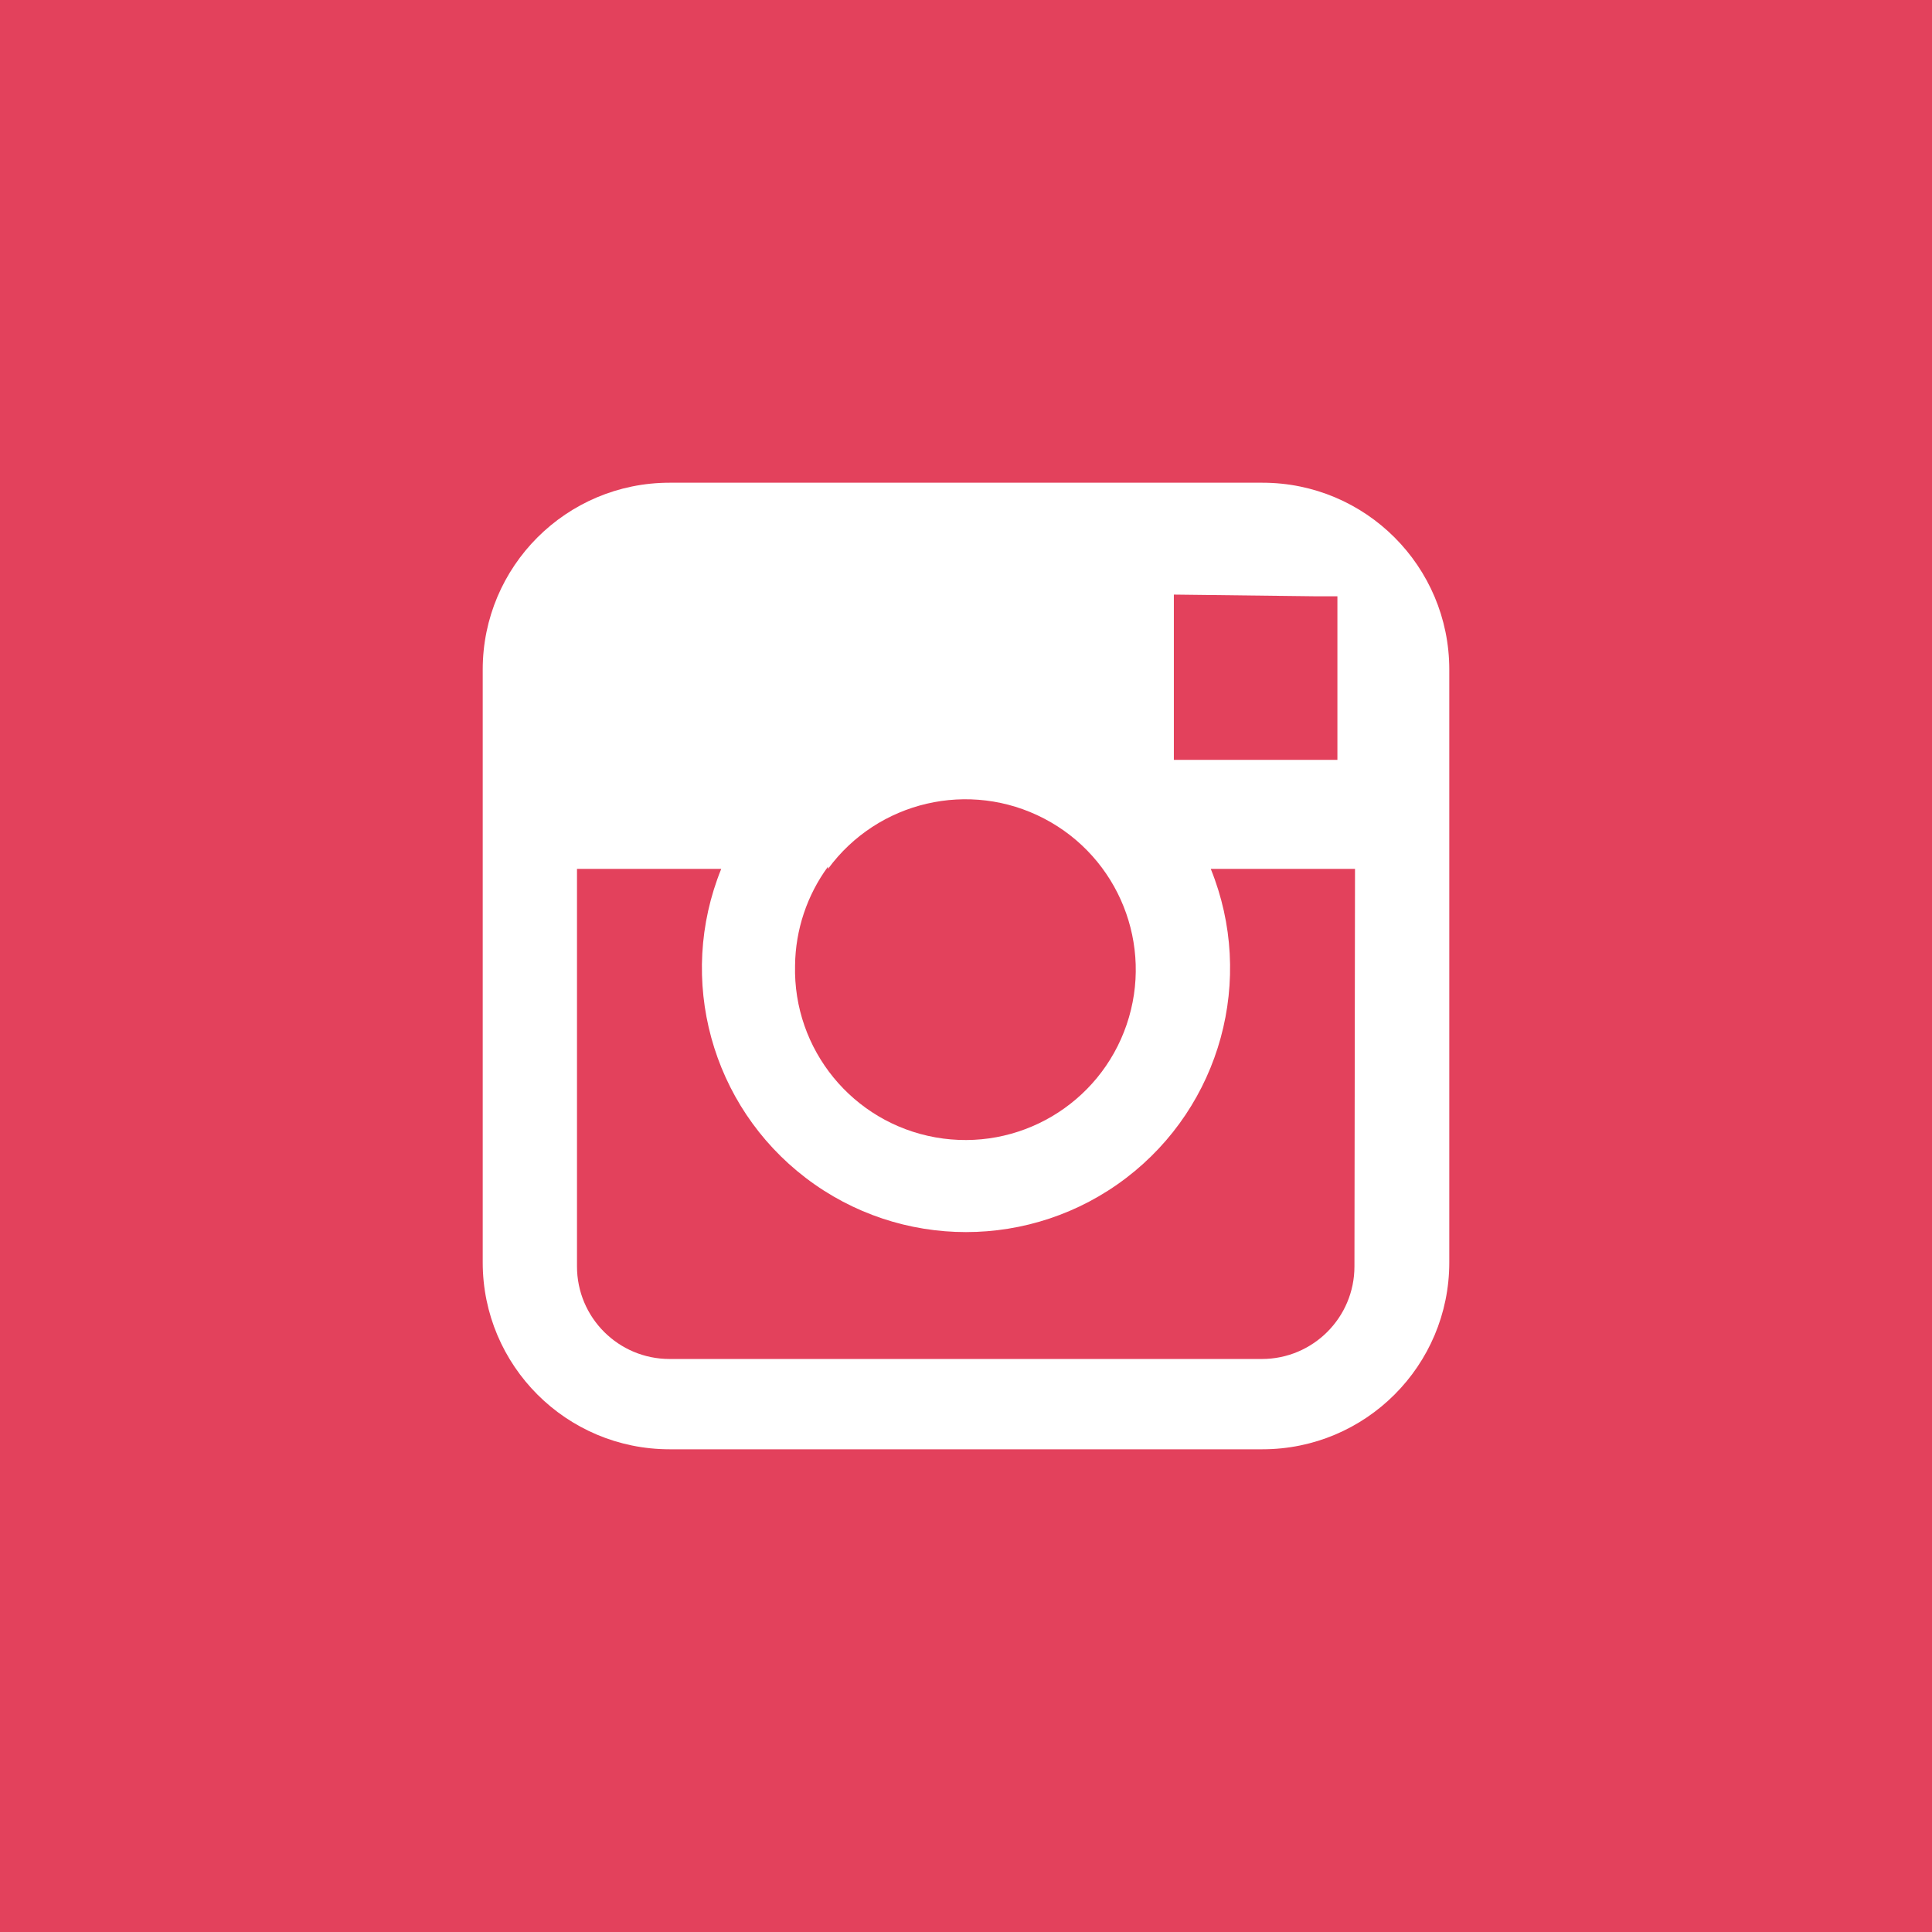
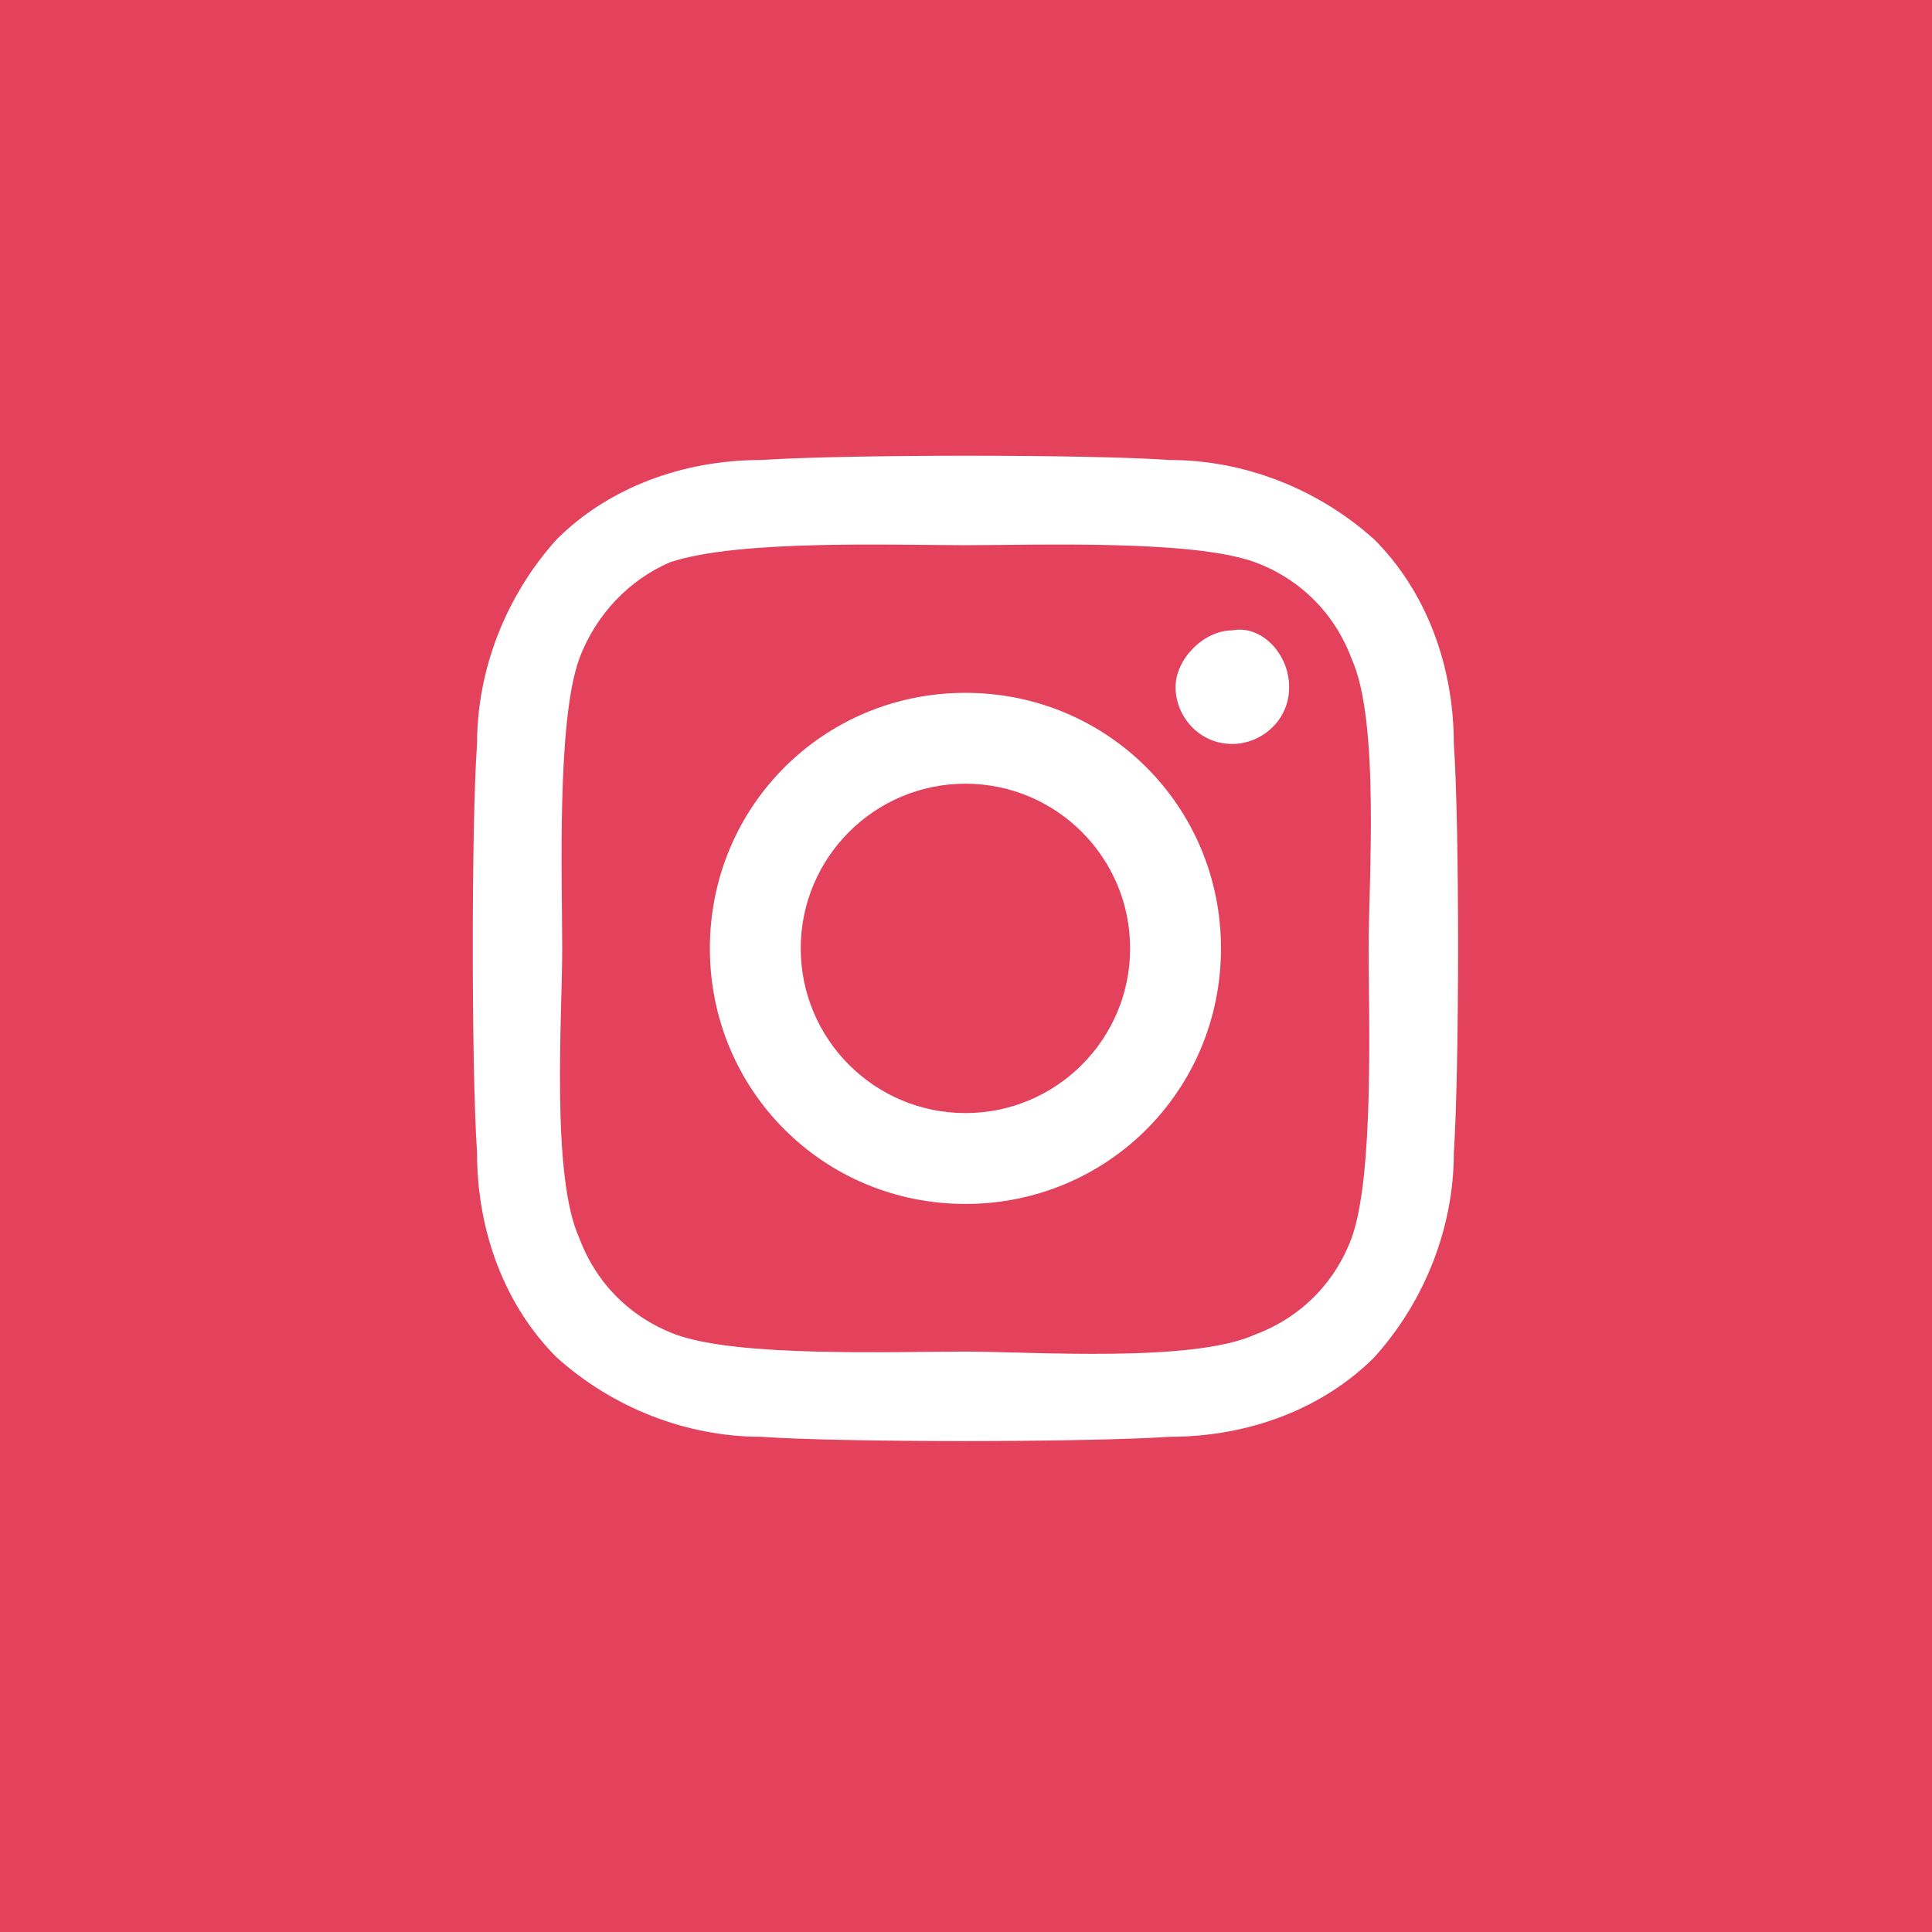
<svg xmlns="http://www.w3.org/2000/svg" viewBox="0 0 34.02 34.02">
  <rect fill="#E3415C" width="34.02" height="34.02" />
-   <path fill="#FFF" d="M22.23,8.5H11.79a3.29,3.29,0,0,0-3.29,3.29V22.23a3.29,3.29,0,0,0,3.29,3.29H22.23a3.29,3.29,0,0,0,3.29-3.29V11.79A3.29,3.29,0,0,0,22.23,8.5Zm.94,2h.38v2.88H20.67V10.47Zm-8.59,4.8A3,3,0,1,1,14,17,3,3,0,0,1,14.58,15.26Zm9.27,7a1.63,1.63,0,0,1-1.63,1.63H11.79a1.63,1.63,0,0,1-1.63-1.63v-7H12.7a4.65,4.65,0,1,0,8.62,0h2.54Z" />
+   <path fill="#FFF" d="M17,12.2c-2.5,0-4.5,2-4.5,4.5   c0,2.5,2,4.5,4.5,4.5s4.5-2,4.5-4.5l0,0C21.5,14.2,19.5,12.2,17,12.2C17,12.2,17,12.2,17,12.2z M17,19.6c-1.6,0-2.9-1.3-2.9-2.9   s1.3-2.9,2.9-2.9s2.9,1.3,2.9,2.9l0,0C19.9,18.3,18.6,19.6,17,19.6z M22.7,12.1c0,0.6-0.5,1-1,1c-0.6,0-1-0.5-1-1s0.5-1,1-1l0,0   C22.2,11,22.7,11.5,22.7,12.1C22.7,12.1,22.7,12.1,22.7,12.1L22.7,12.1z M25.6,13.1c0-1.4-0.5-2.7-1.4-3.6c-1-0.9-2.3-1.4-3.6-1.4   c-1.4-0.1-5.7-0.1-7.2,0c-1.4,0-2.7,0.5-3.6,1.4c-0.9,1-1.4,2.3-1.4,3.6c-0.1,1.4-0.1,5.7,0,7.2c0,1.4,0.5,2.7,1.4,3.6   c1,0.9,2.3,1.4,3.6,1.4c1.4,0.1,5.7,0.1,7.2,0c1.4,0,2.7-0.5,3.6-1.4c0.9-1,1.4-2.3,1.4-3.6C25.7,18.8,25.7,14.5,25.6,13.1   L25.6,13.1z M23.8,21.8c-0.3,0.8-0.9,1.4-1.7,1.7c-1.1,0.5-3.9,0.3-5.1,0.3c-1.3,0-4,0.1-5.1-0.3c-0.8-0.3-1.4-0.9-1.7-1.7   c-0.5-1.1-0.3-3.9-0.3-5.1s-0.1-4,0.3-5.1c0.3-0.8,0.9-1.4,1.6-1.7C13,9.5,15.7,9.6,17,9.6s4-0.1,5.1,0.3c0.8,0.3,1.4,0.9,1.7,1.7   c0.5,1.1,0.3,3.9,0.3,5.1S24.2,20.7,23.8,21.8L23.8,21.8z" />
</svg>
